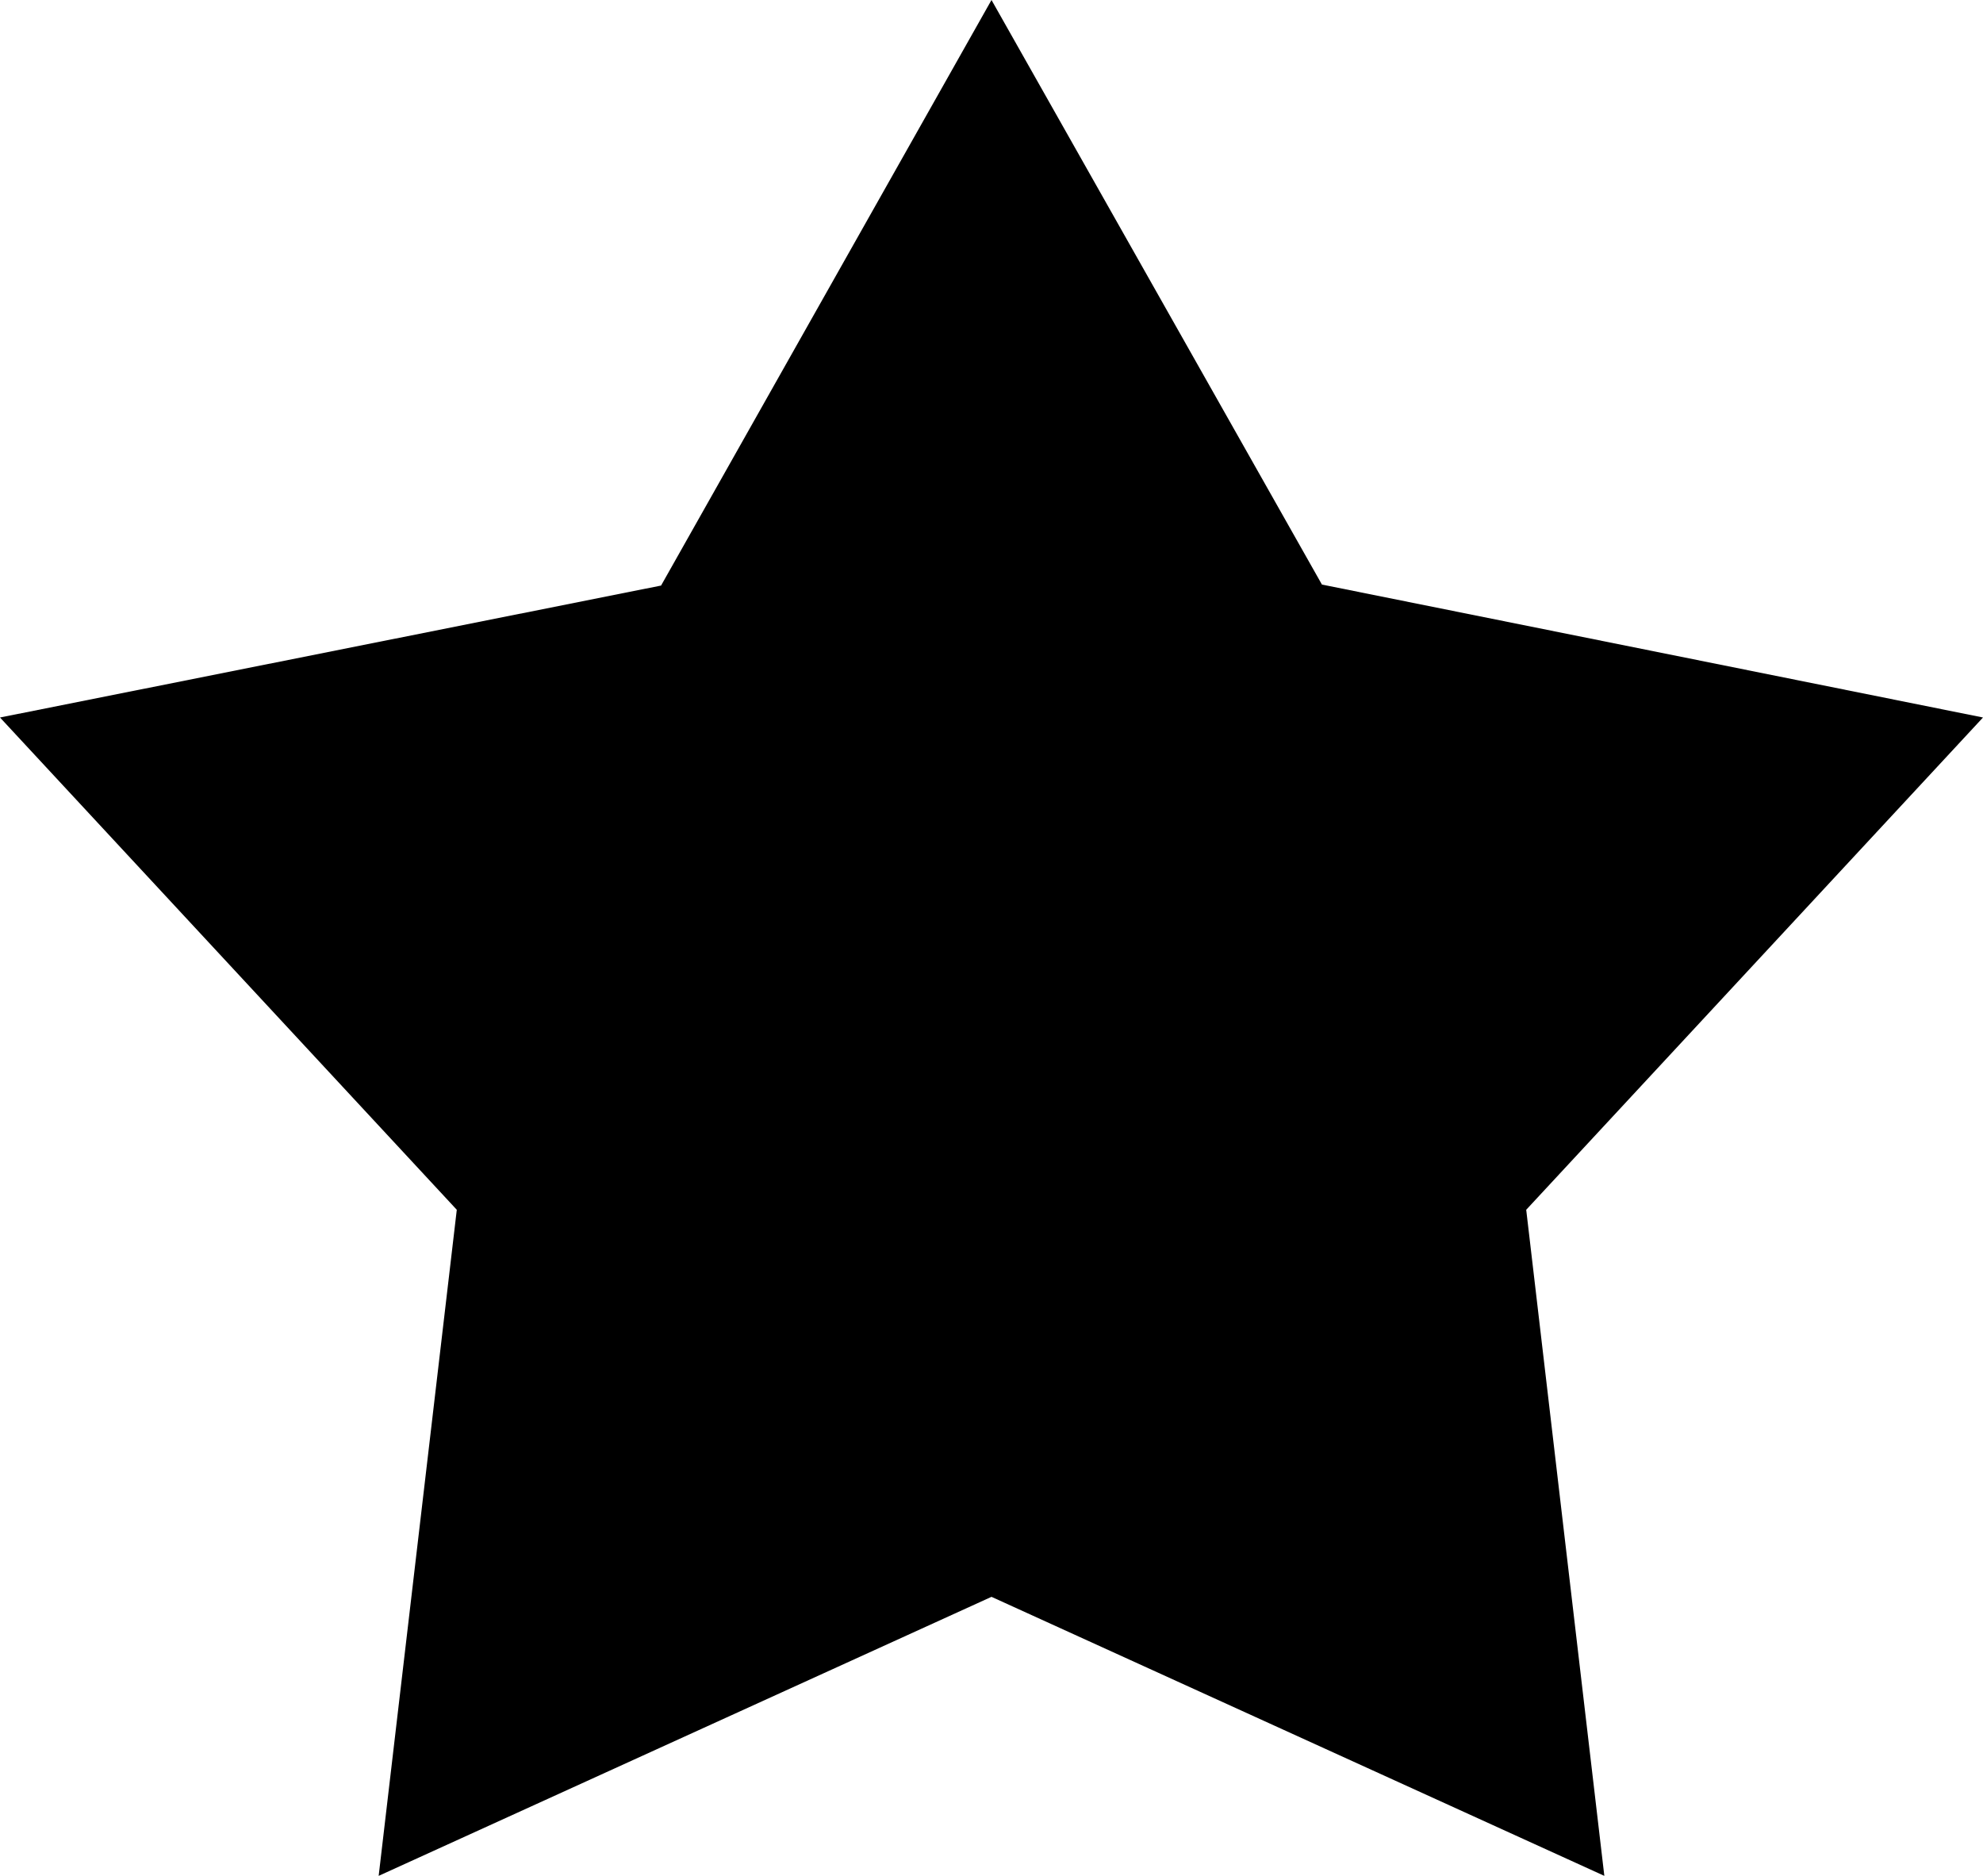
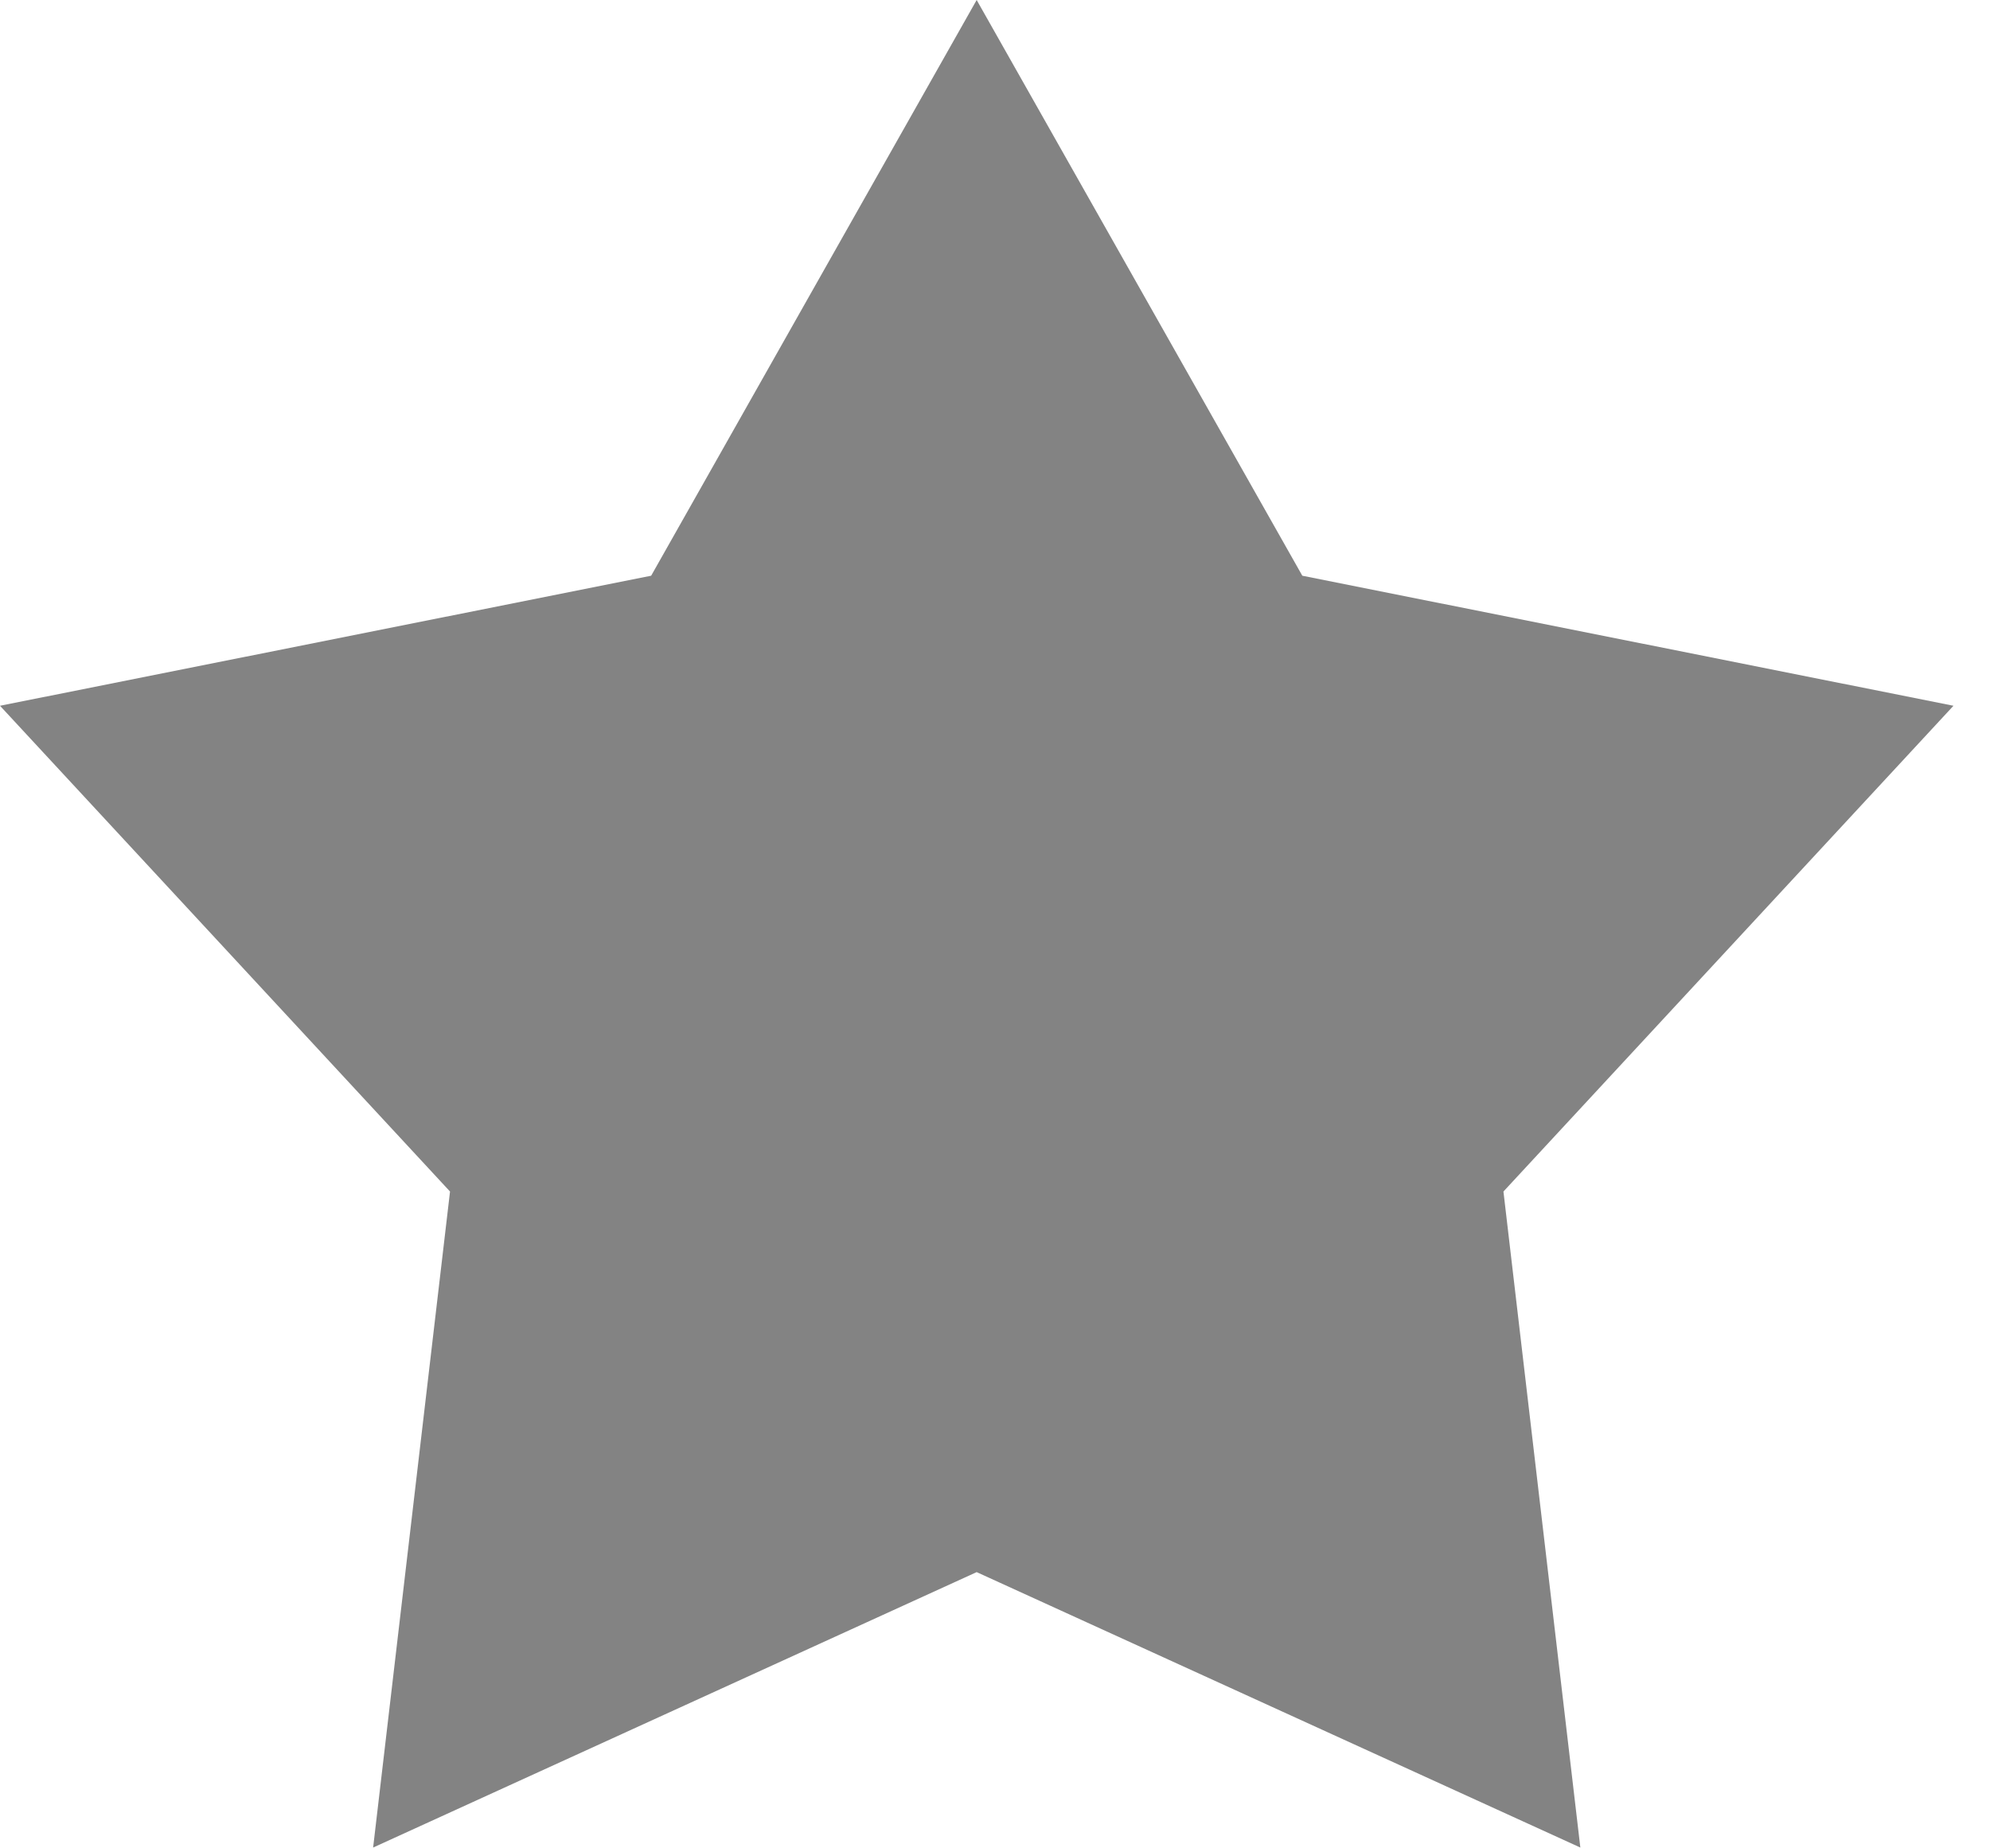
- <svg xmlns="http://www.w3.org/2000/svg" viewBox="0 0 99.5 94.12">
-   <g id="Layer_2" data-name="Layer 2">
-     <g id="Layer_1-2" data-name="Layer 1">
-       <path d="M49.75,0,66.33,29.33,99.5,36,76.58,60.7,80.5,94.12l-30.75-14L19,94.12,22.92,60.7,0,36l33.17-6.62Z" />
+ <svg xmlns="http://www.w3.org/2000/svg" width="14px" height="13px" viewBox="0 0 14 13" version="1.1">
+   <defs />
+   <g id="Symbols" stroke="none" stroke-width="1" fill="none" fill-rule="evenodd">
+     <g id="tickets/Category" fill="#838383">
+       <polygon id="Page-1" points="6.871 0 4.581 4.051 0 4.966 3.166 8.384 2.625 13 6.871 11.062 11.118 13 10.577 8.384 13.743 4.966 9.162 4.051" />
    </g>
  </g>
</svg>
